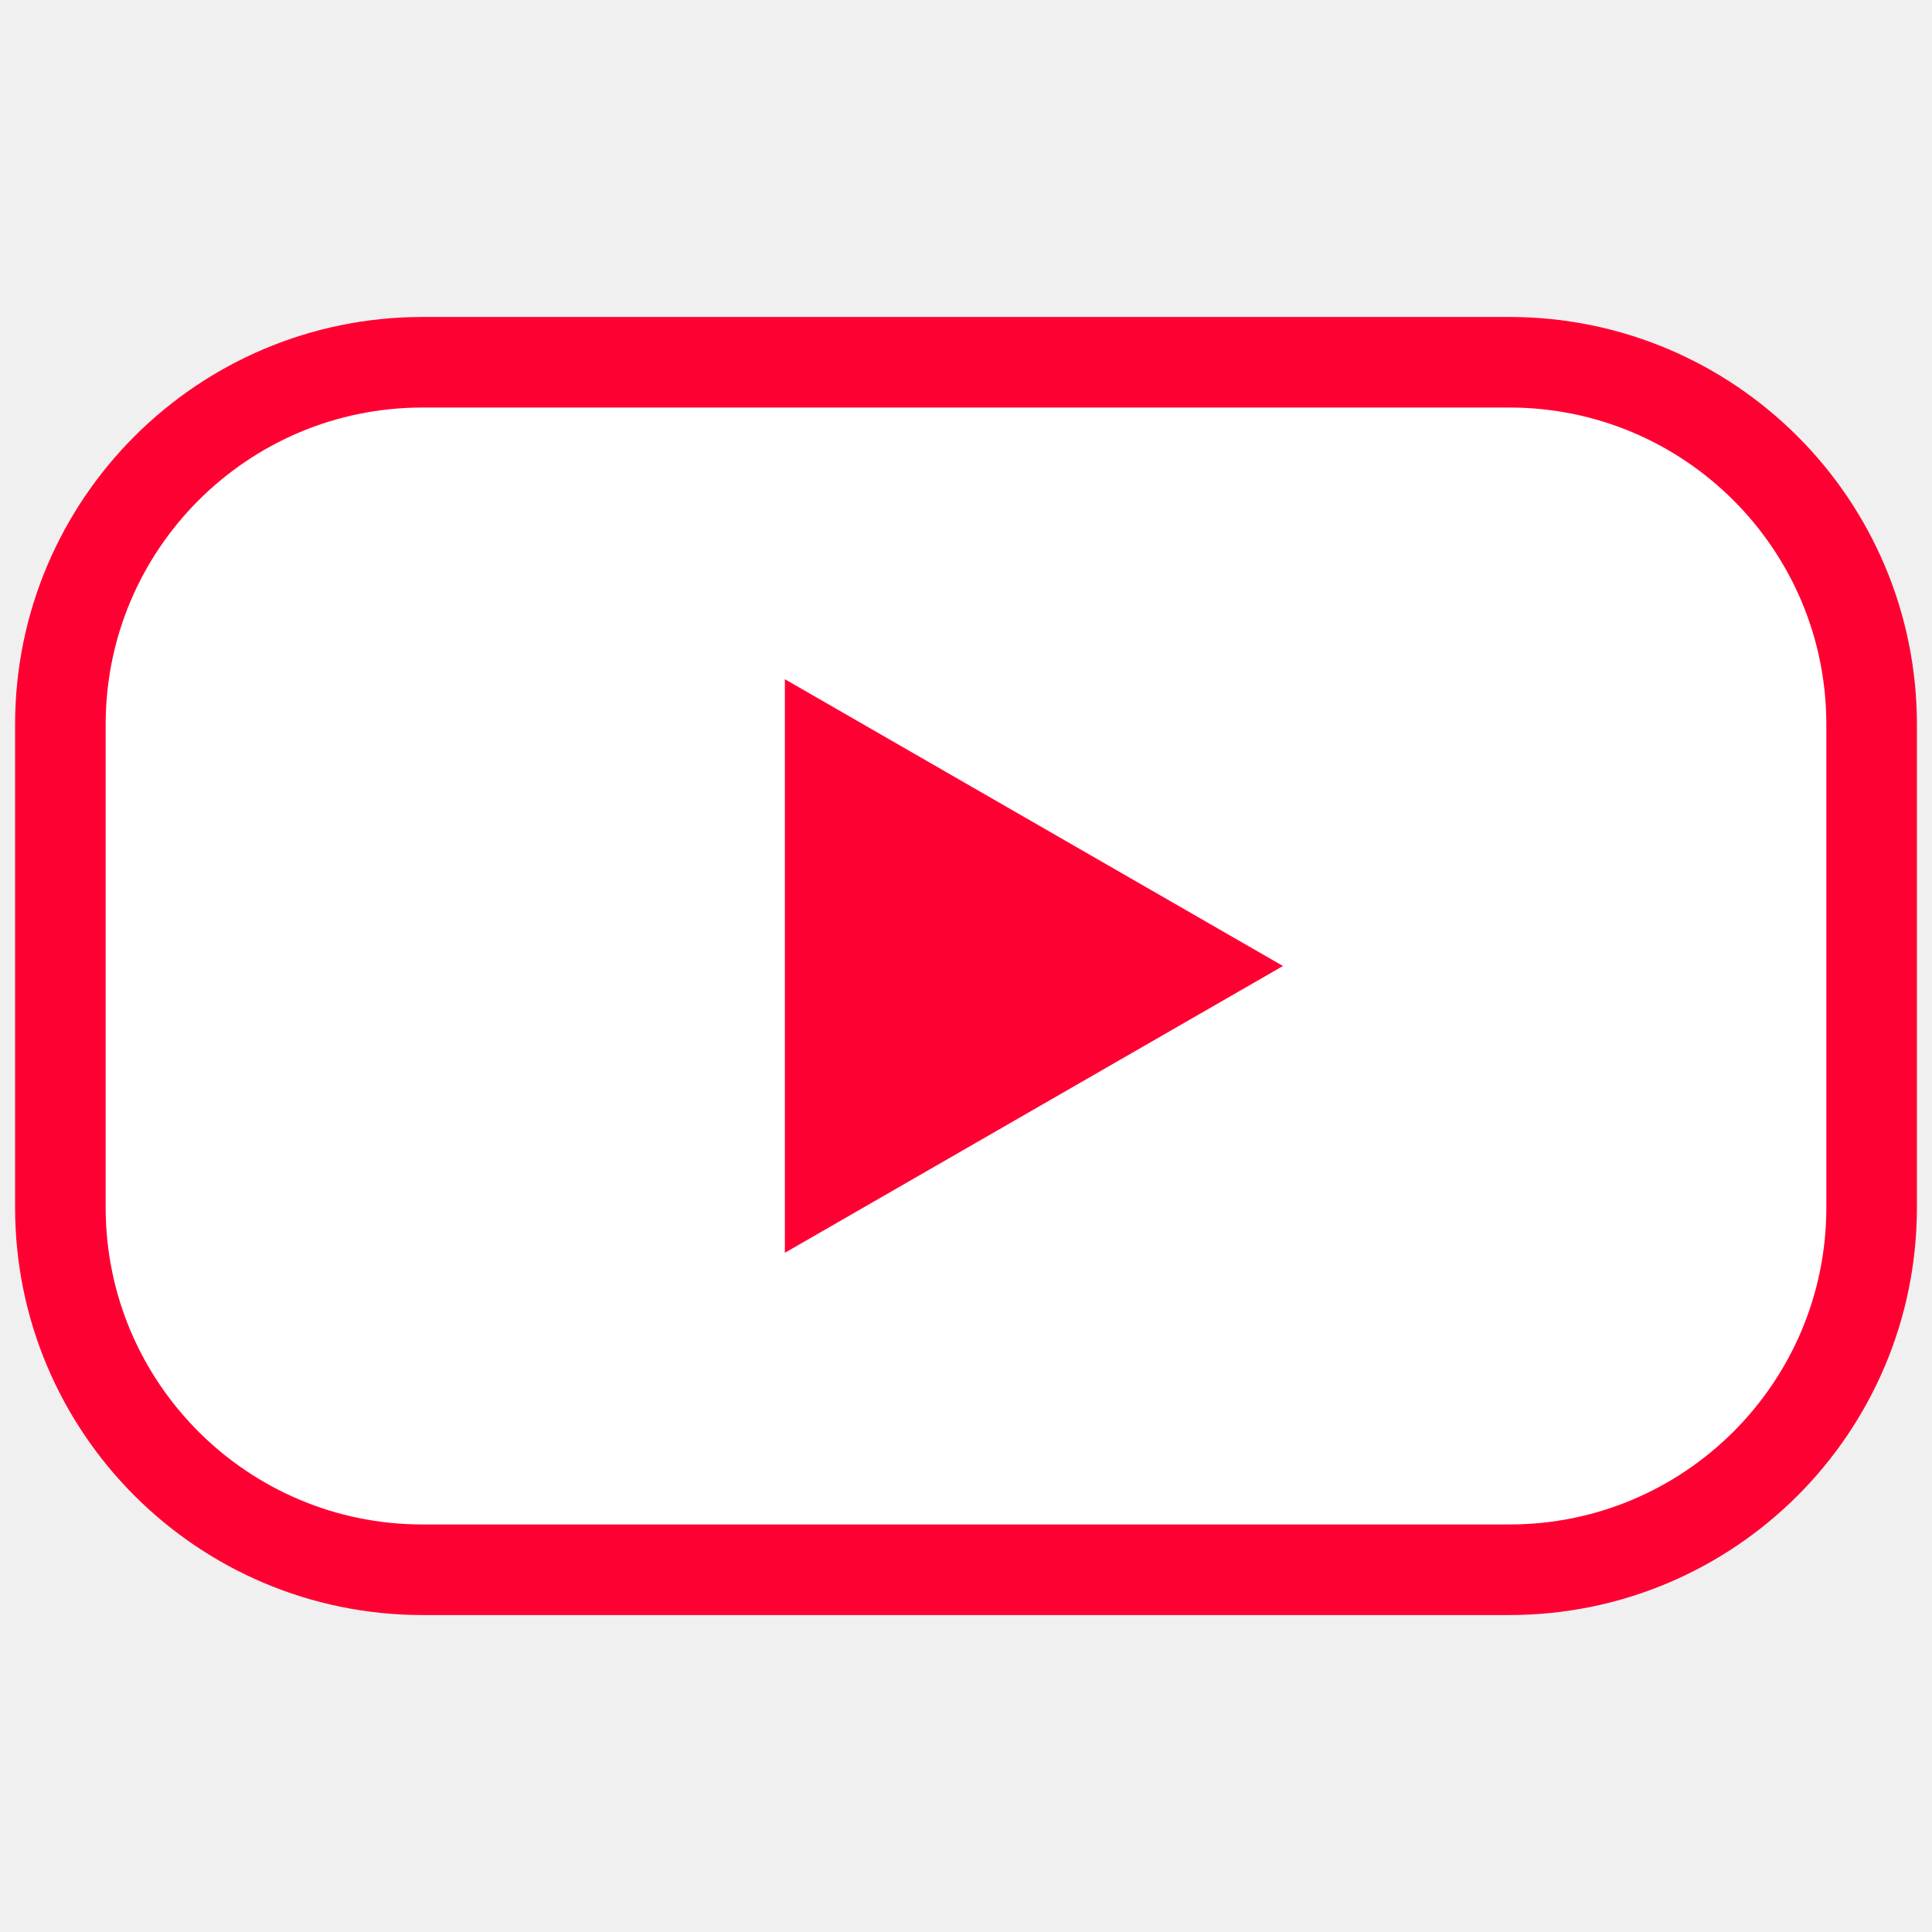
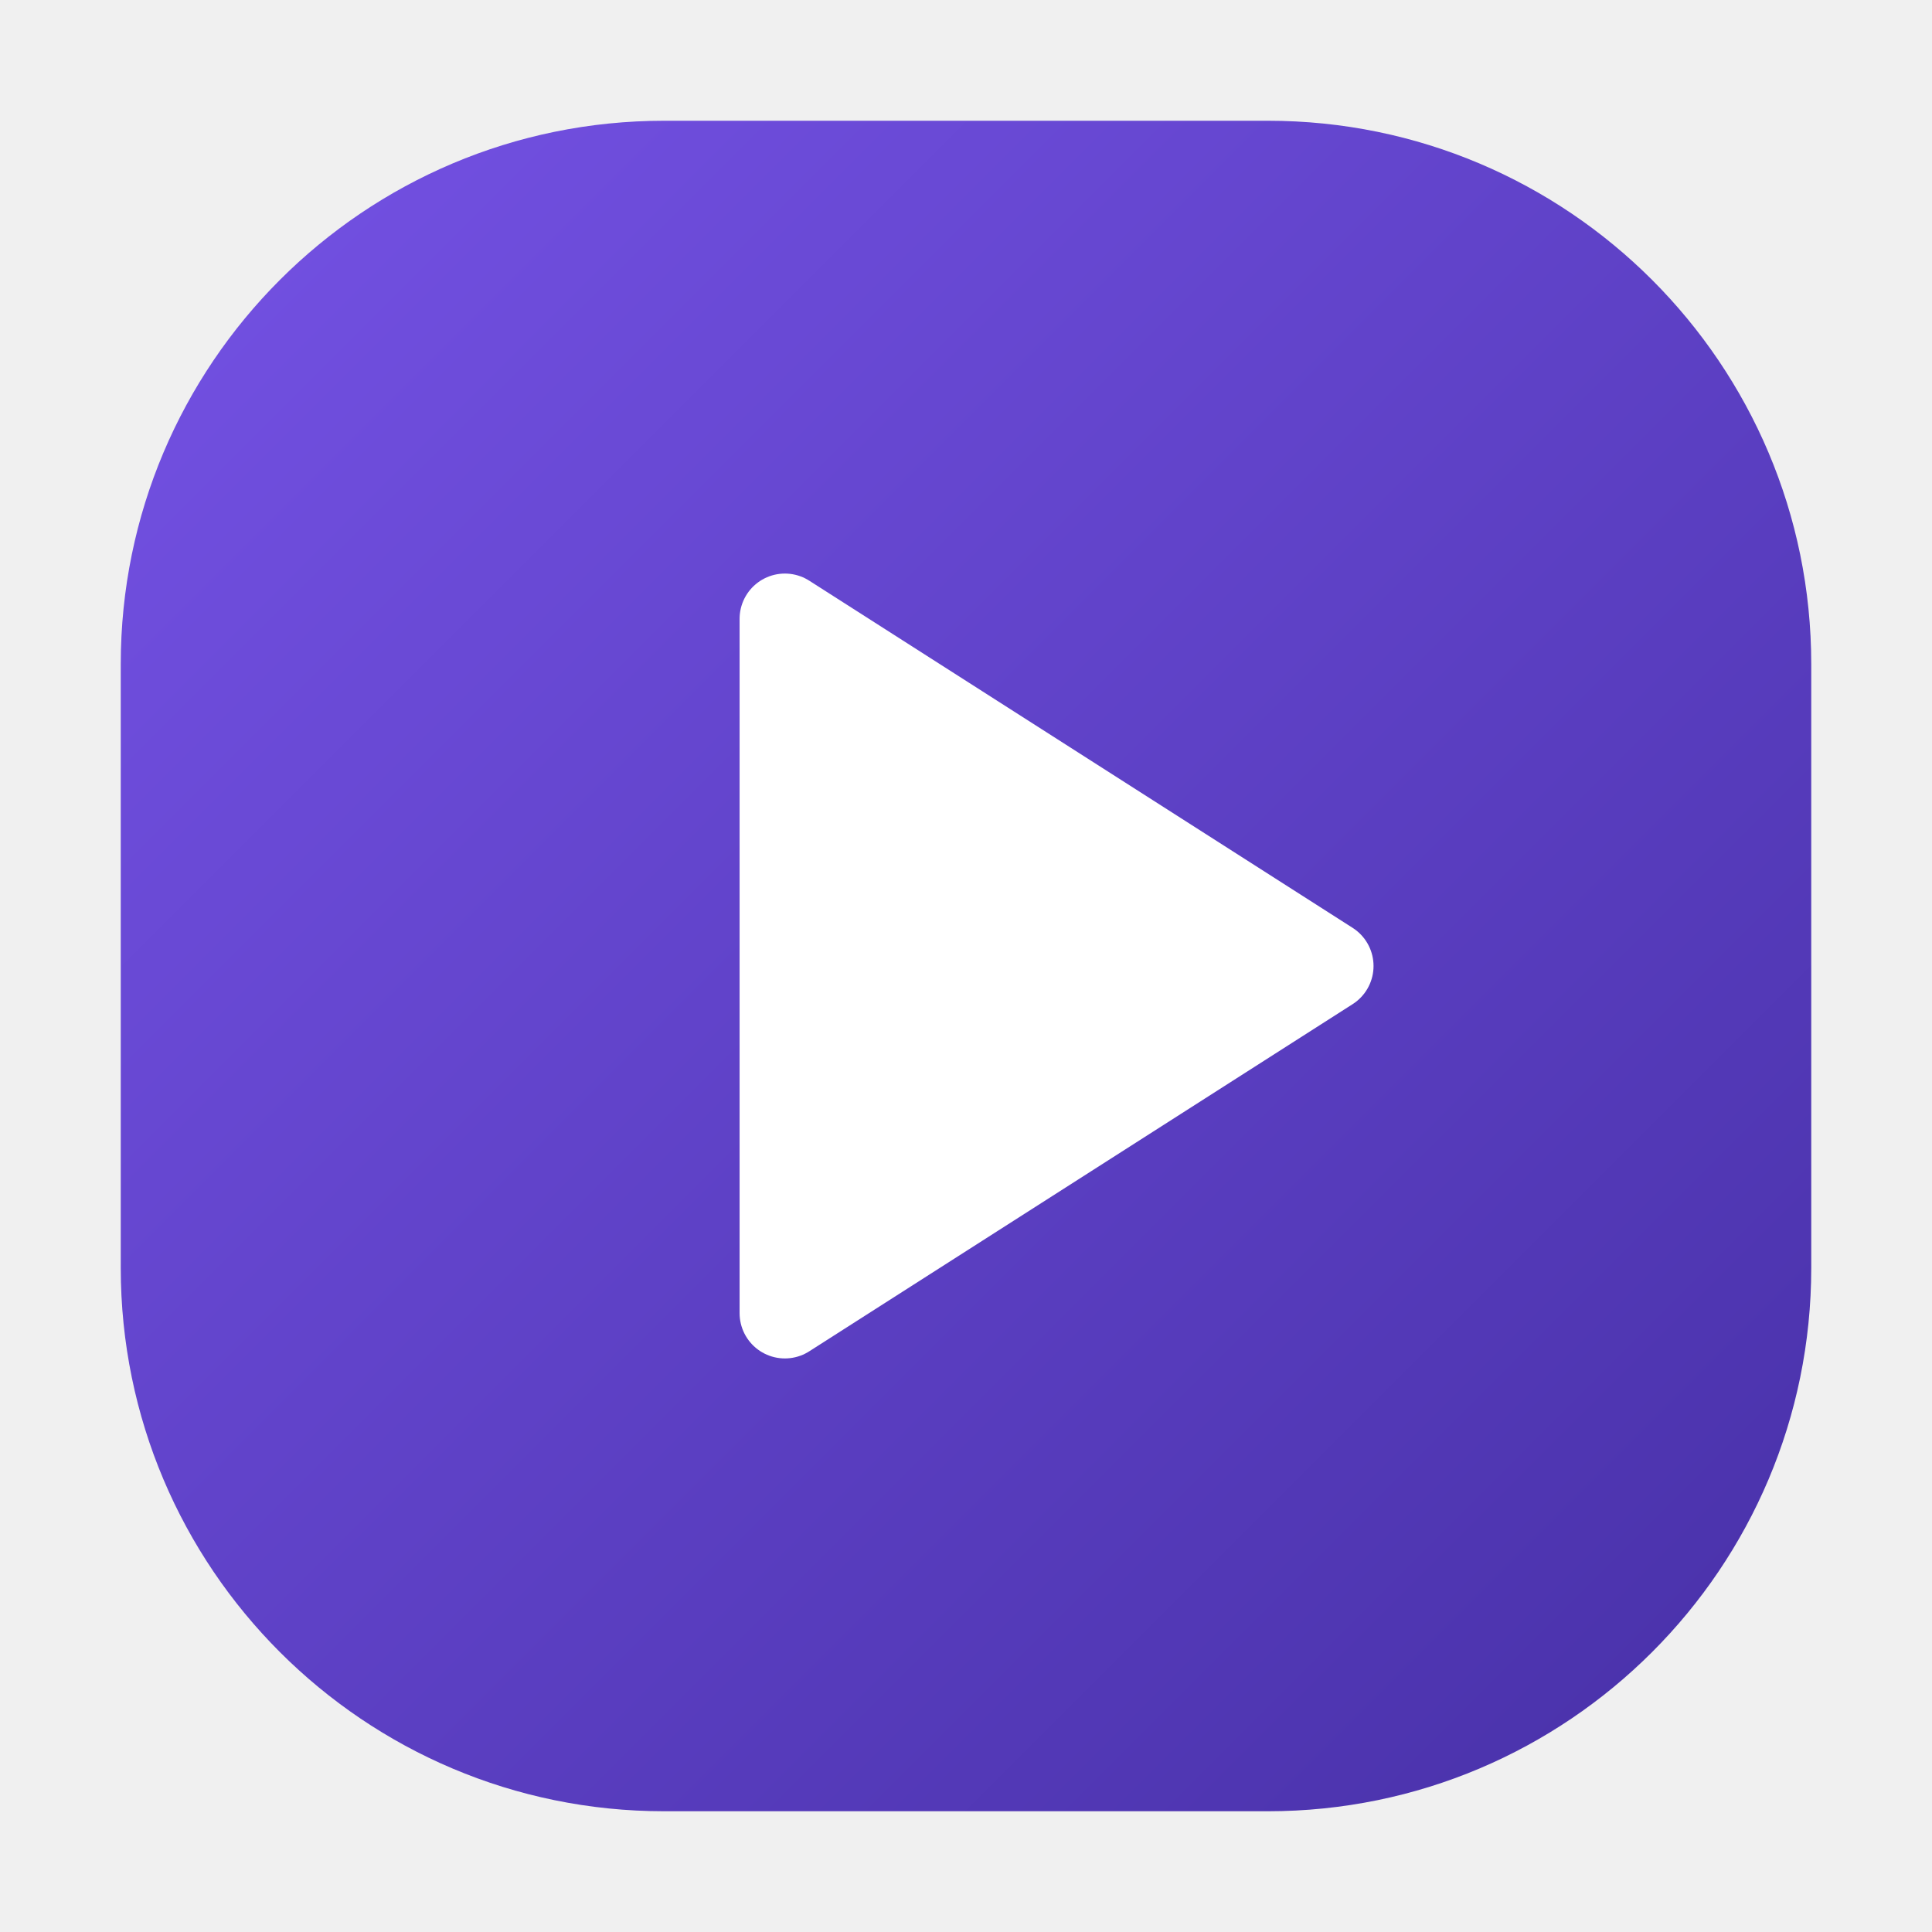
<svg xmlns="http://www.w3.org/2000/svg" viewBox="0 0 64 64">
-   <rect x="2" y="12" width="60" height="40" rx="12" fill="#ffffff" stroke="#ff0033" stroke-width="3" />
-   <path d="M26 22.5v19L42.5 32z" fill="#ff0033" />
+   <defs>
+     <linearGradient id="itube-mark" x1="0" y1="0" x2="1" y2="1">
+       <stop offset="0" stop-color="#7552e5" />
+       <stop offset="1" stop-color="#4730a7" />
+     </linearGradient>
+   </defs>
+   <rect x="4" y="4" width="56" height="56" rx="18" fill="url(#itube-mark)" />
+   <path d="M26 20.5v23L44 32z" fill="#ffffff" stroke="#ffffff" stroke-width="3" stroke-linejoin="round" />
</svg>
